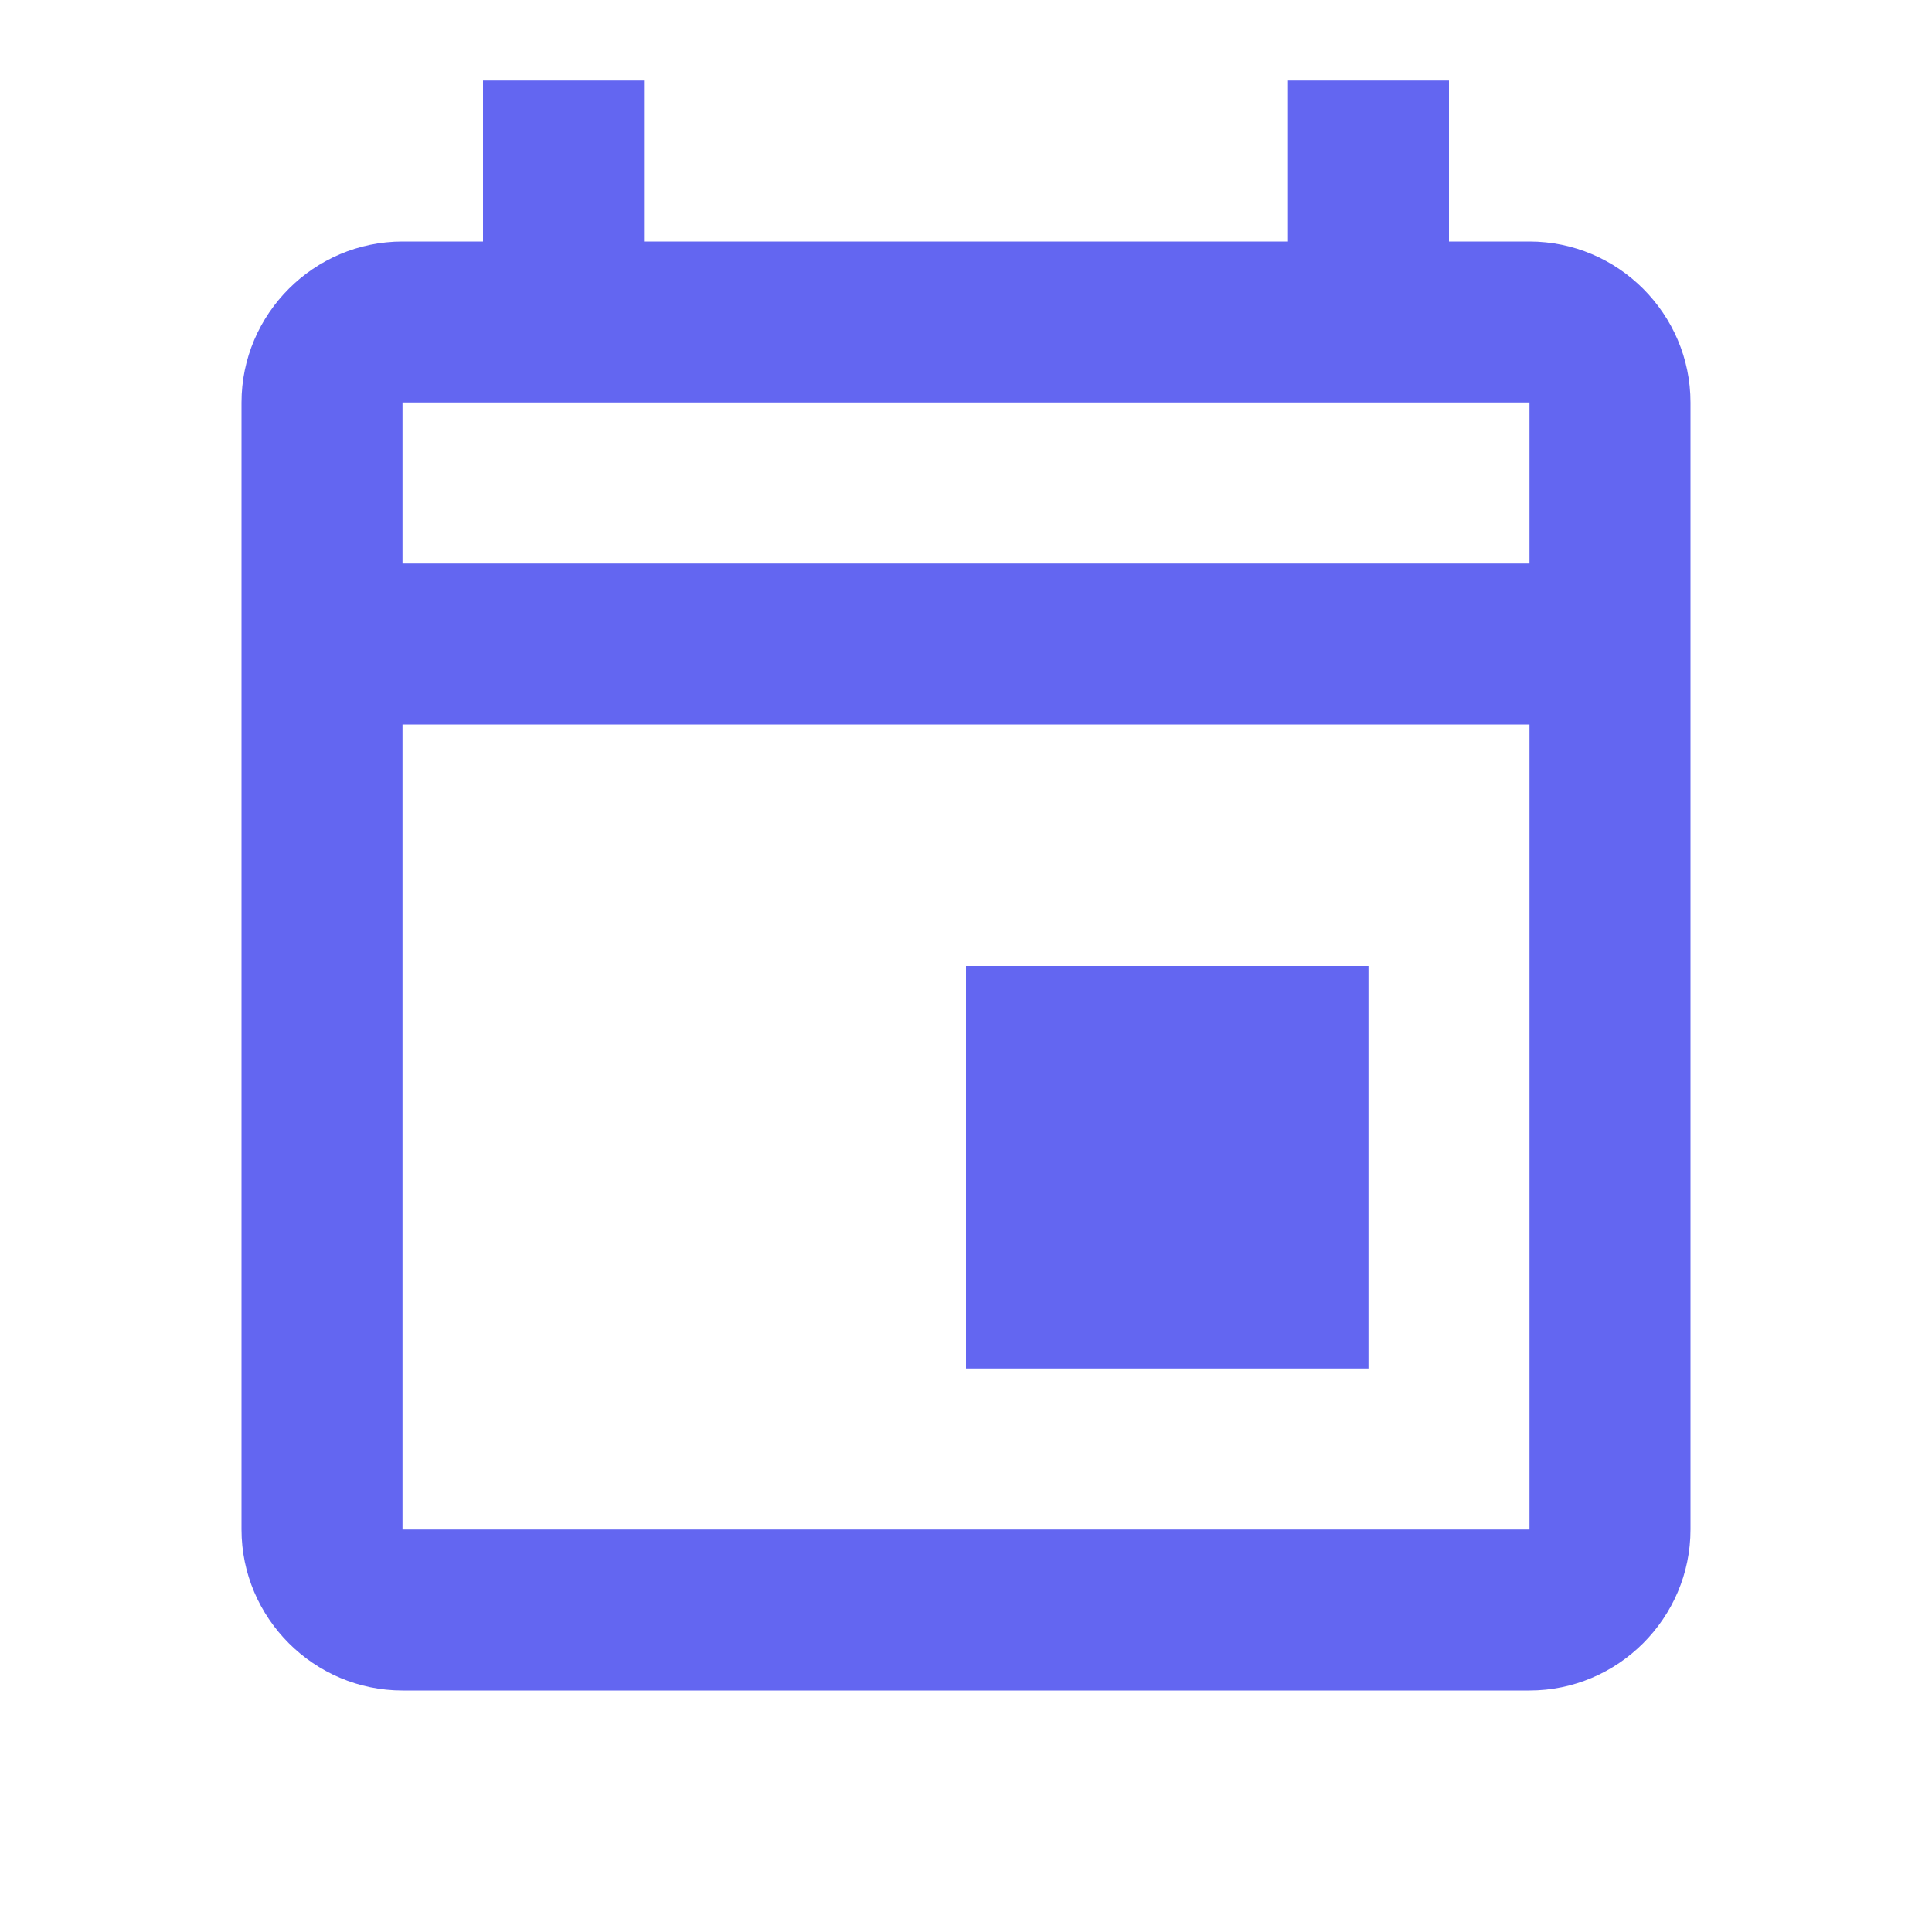
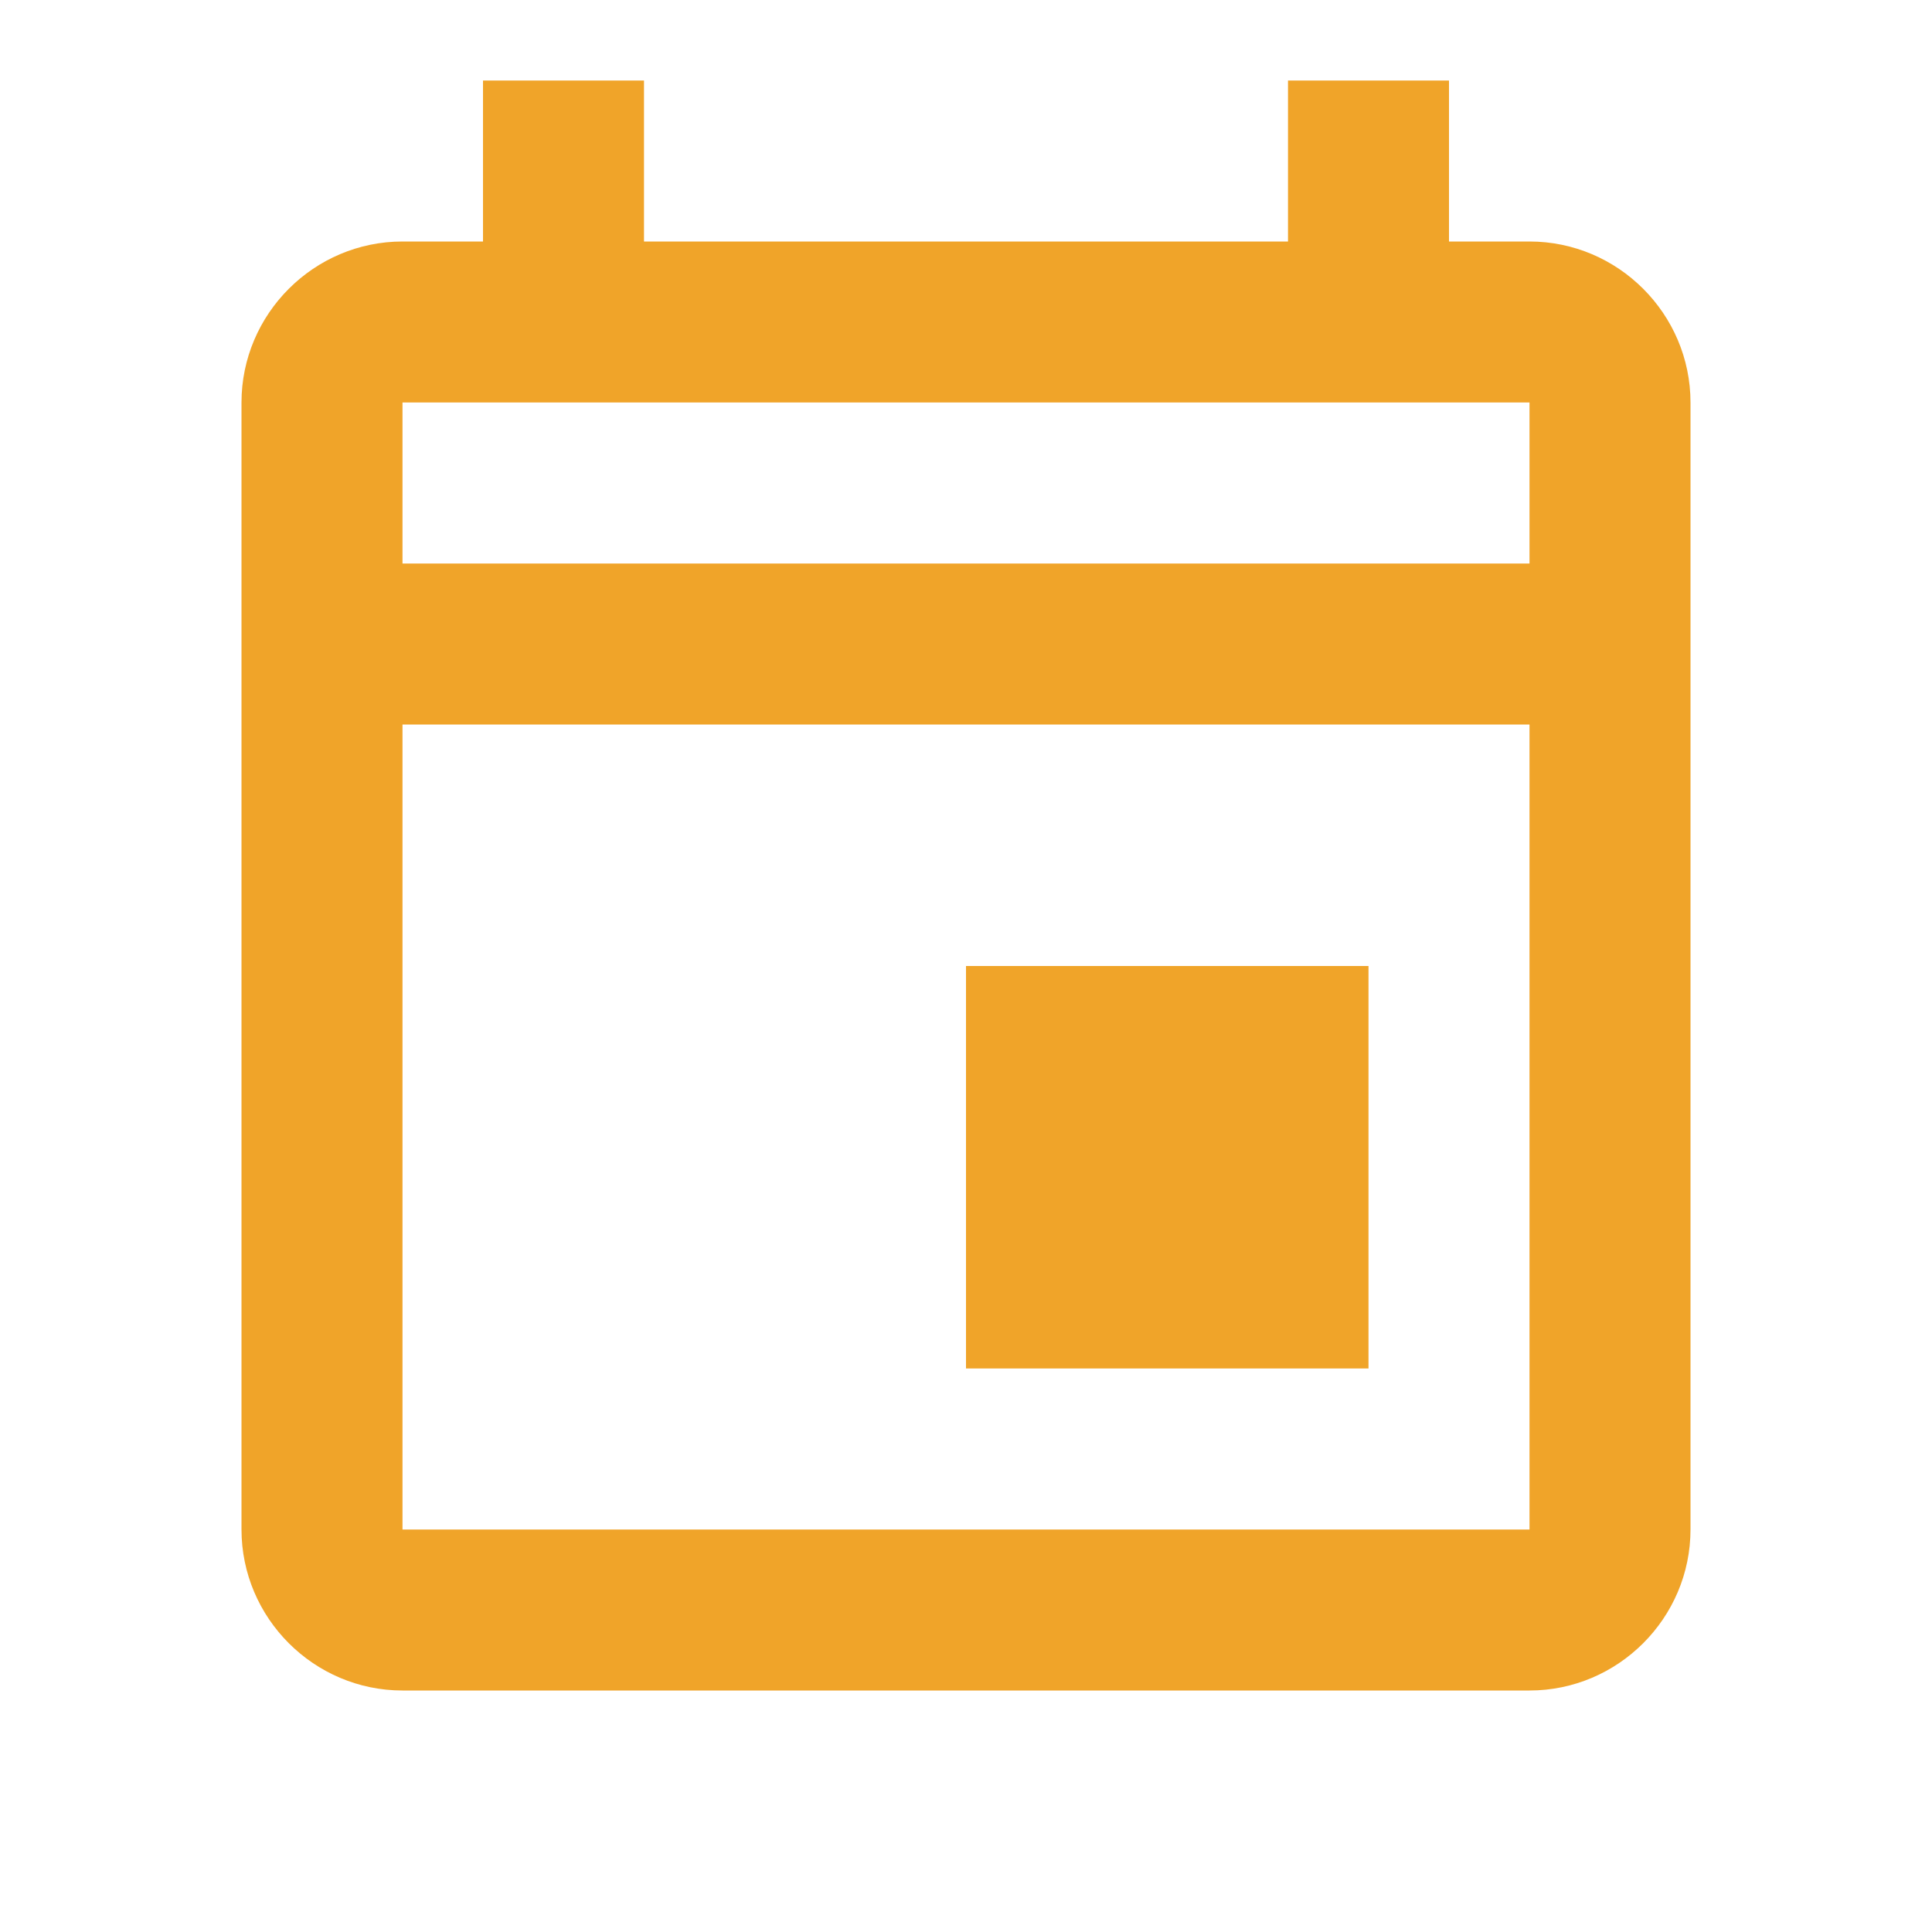
<svg xmlns="http://www.w3.org/2000/svg" width="1em" height="1em" viewBox="0 0 24 24">
-   <path fill="#6366f1" d="M12 12h5v5h-5zm7-9h-1V1h-2v2H8V1H6v2H5c-1.1 0-2 .9-2 2v14c0 1.1.9 2 2 2h14c1.1 0 2-.9 2-2V5c0-1.1-.9-2-2-2m0 2v2H5V5zM5 19V9h14v10z" />
+   <path fill="#f0a429" d="M12 12h5v5h-5zm7-9h-1V1h-2v2H8V1H6v2H5c-1.1 0-2 .9-2 2v14c0 1.1.9 2 2 2h14c1.1 0 2-.9 2-2V5c0-1.1-.9-2-2-2m0 2v2H5V5zM5 19V9h14v10z" />
</svg>
